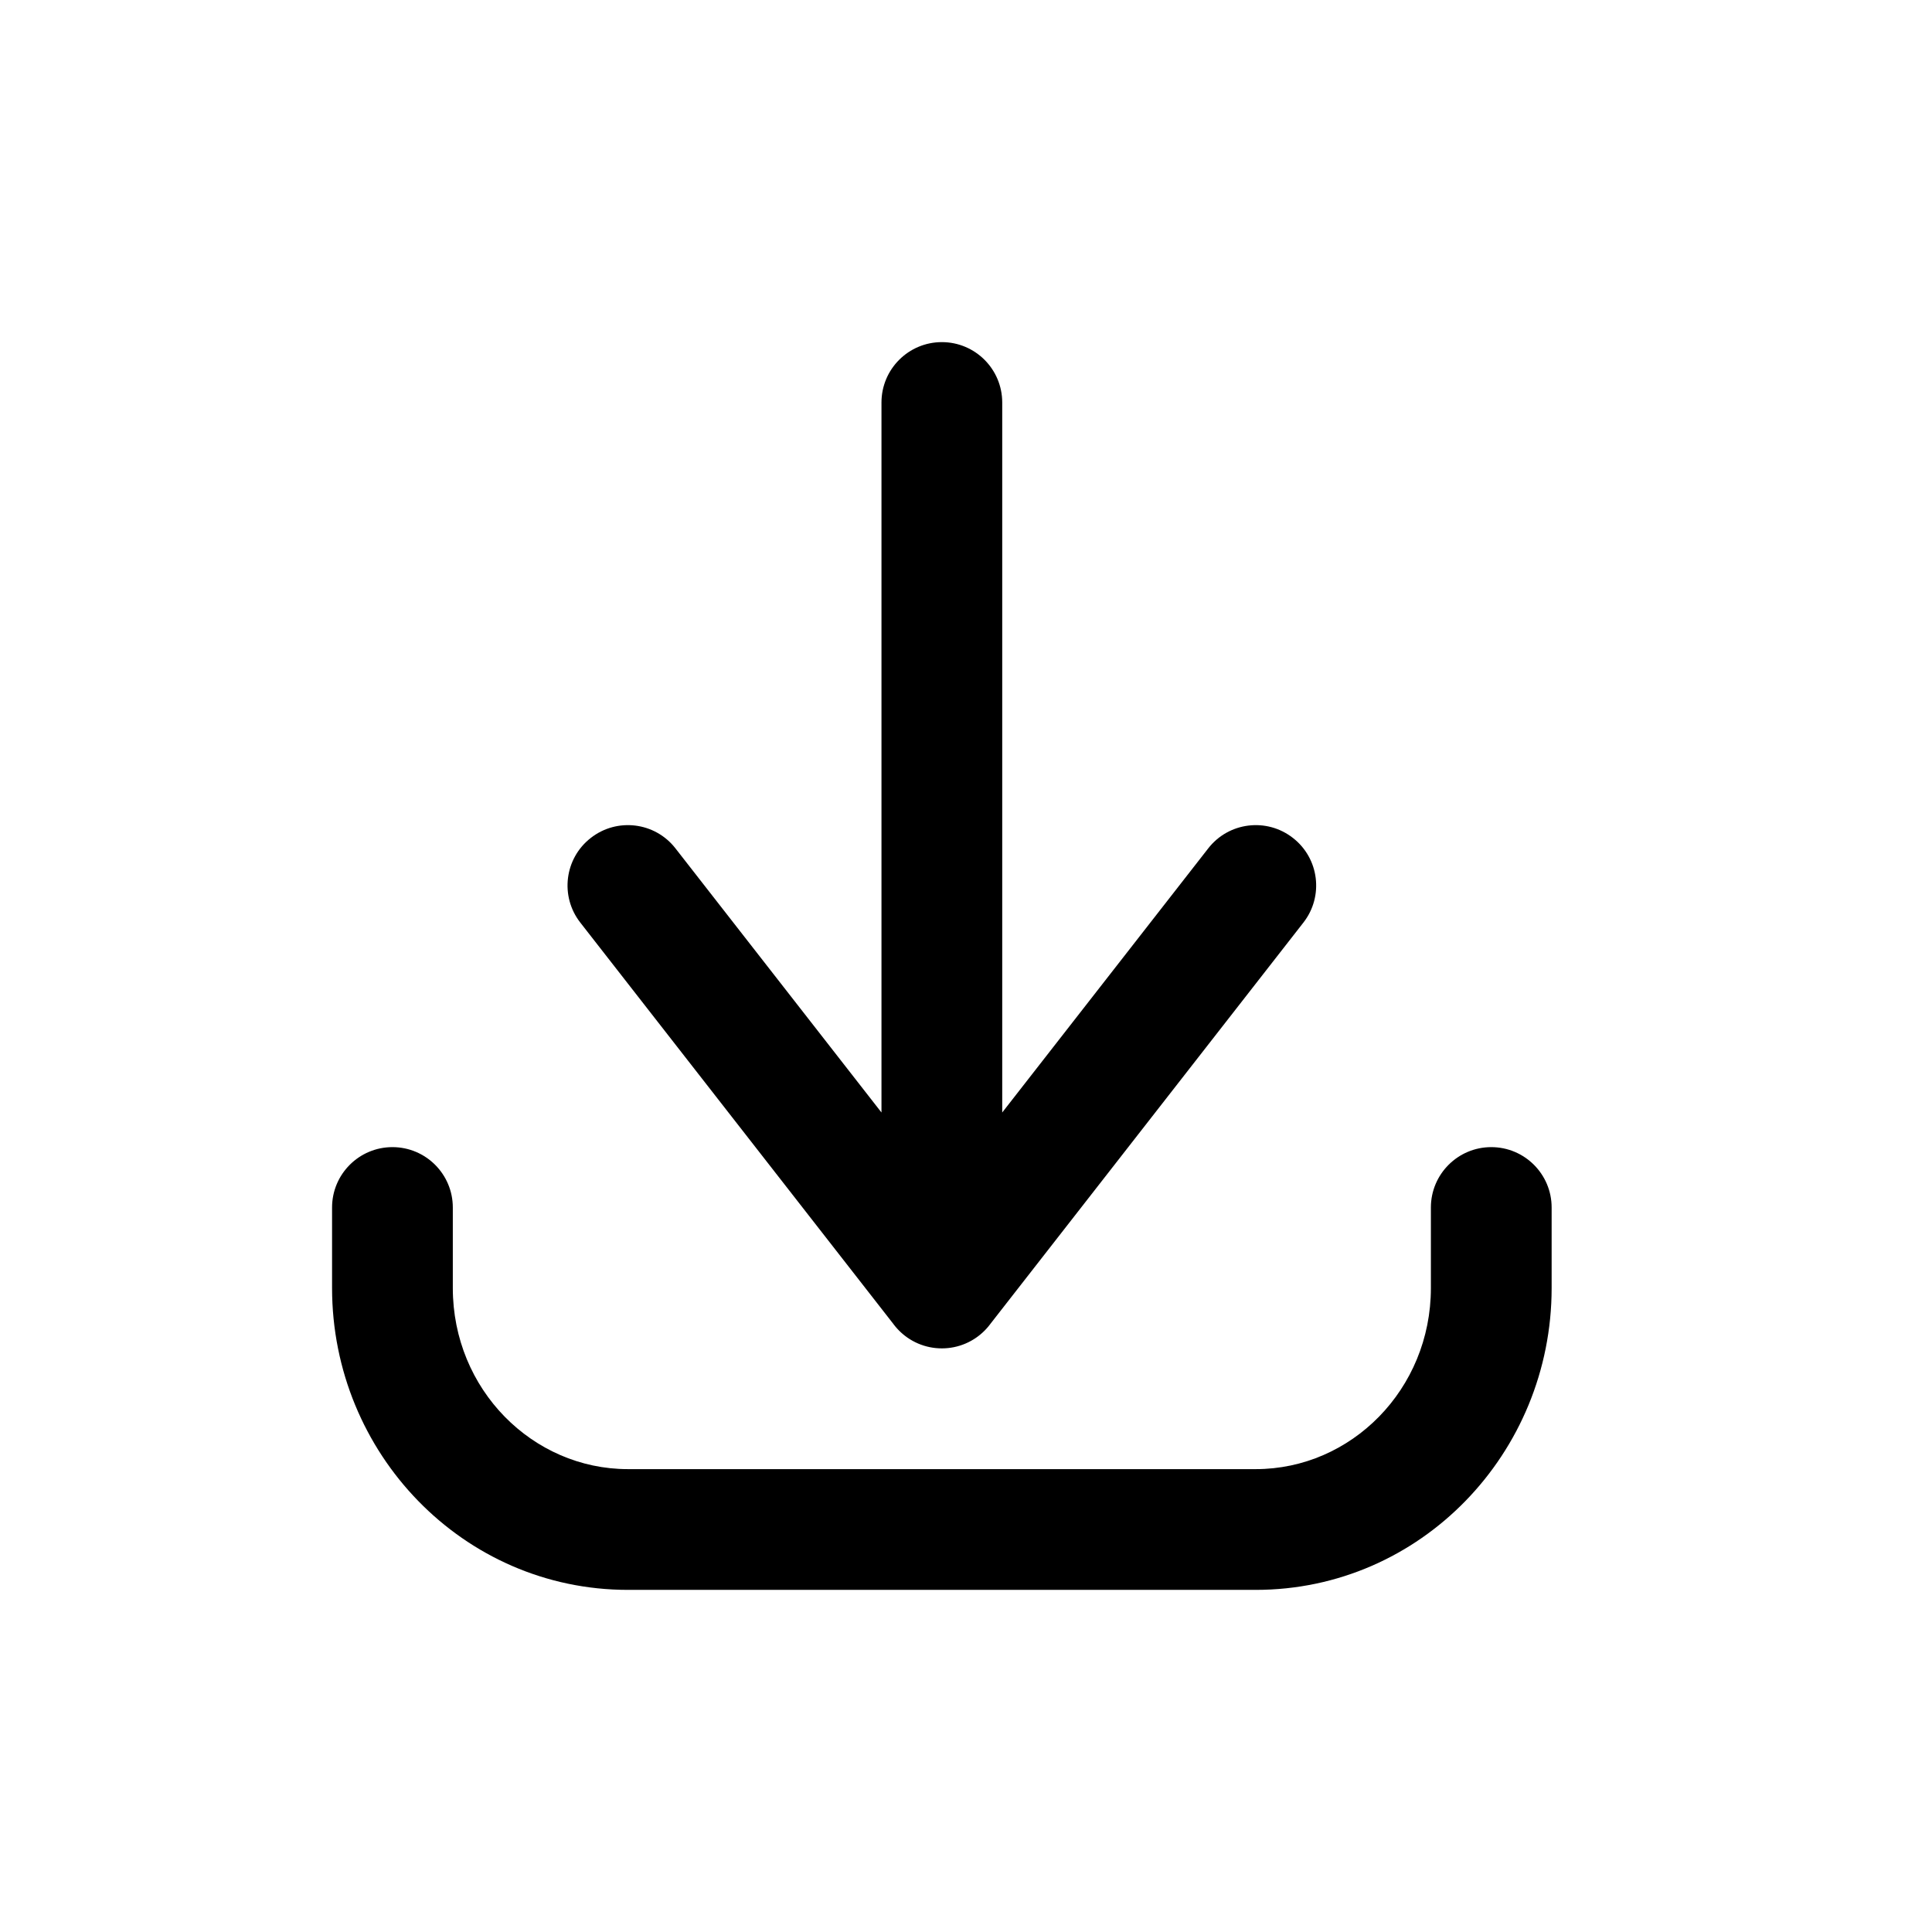
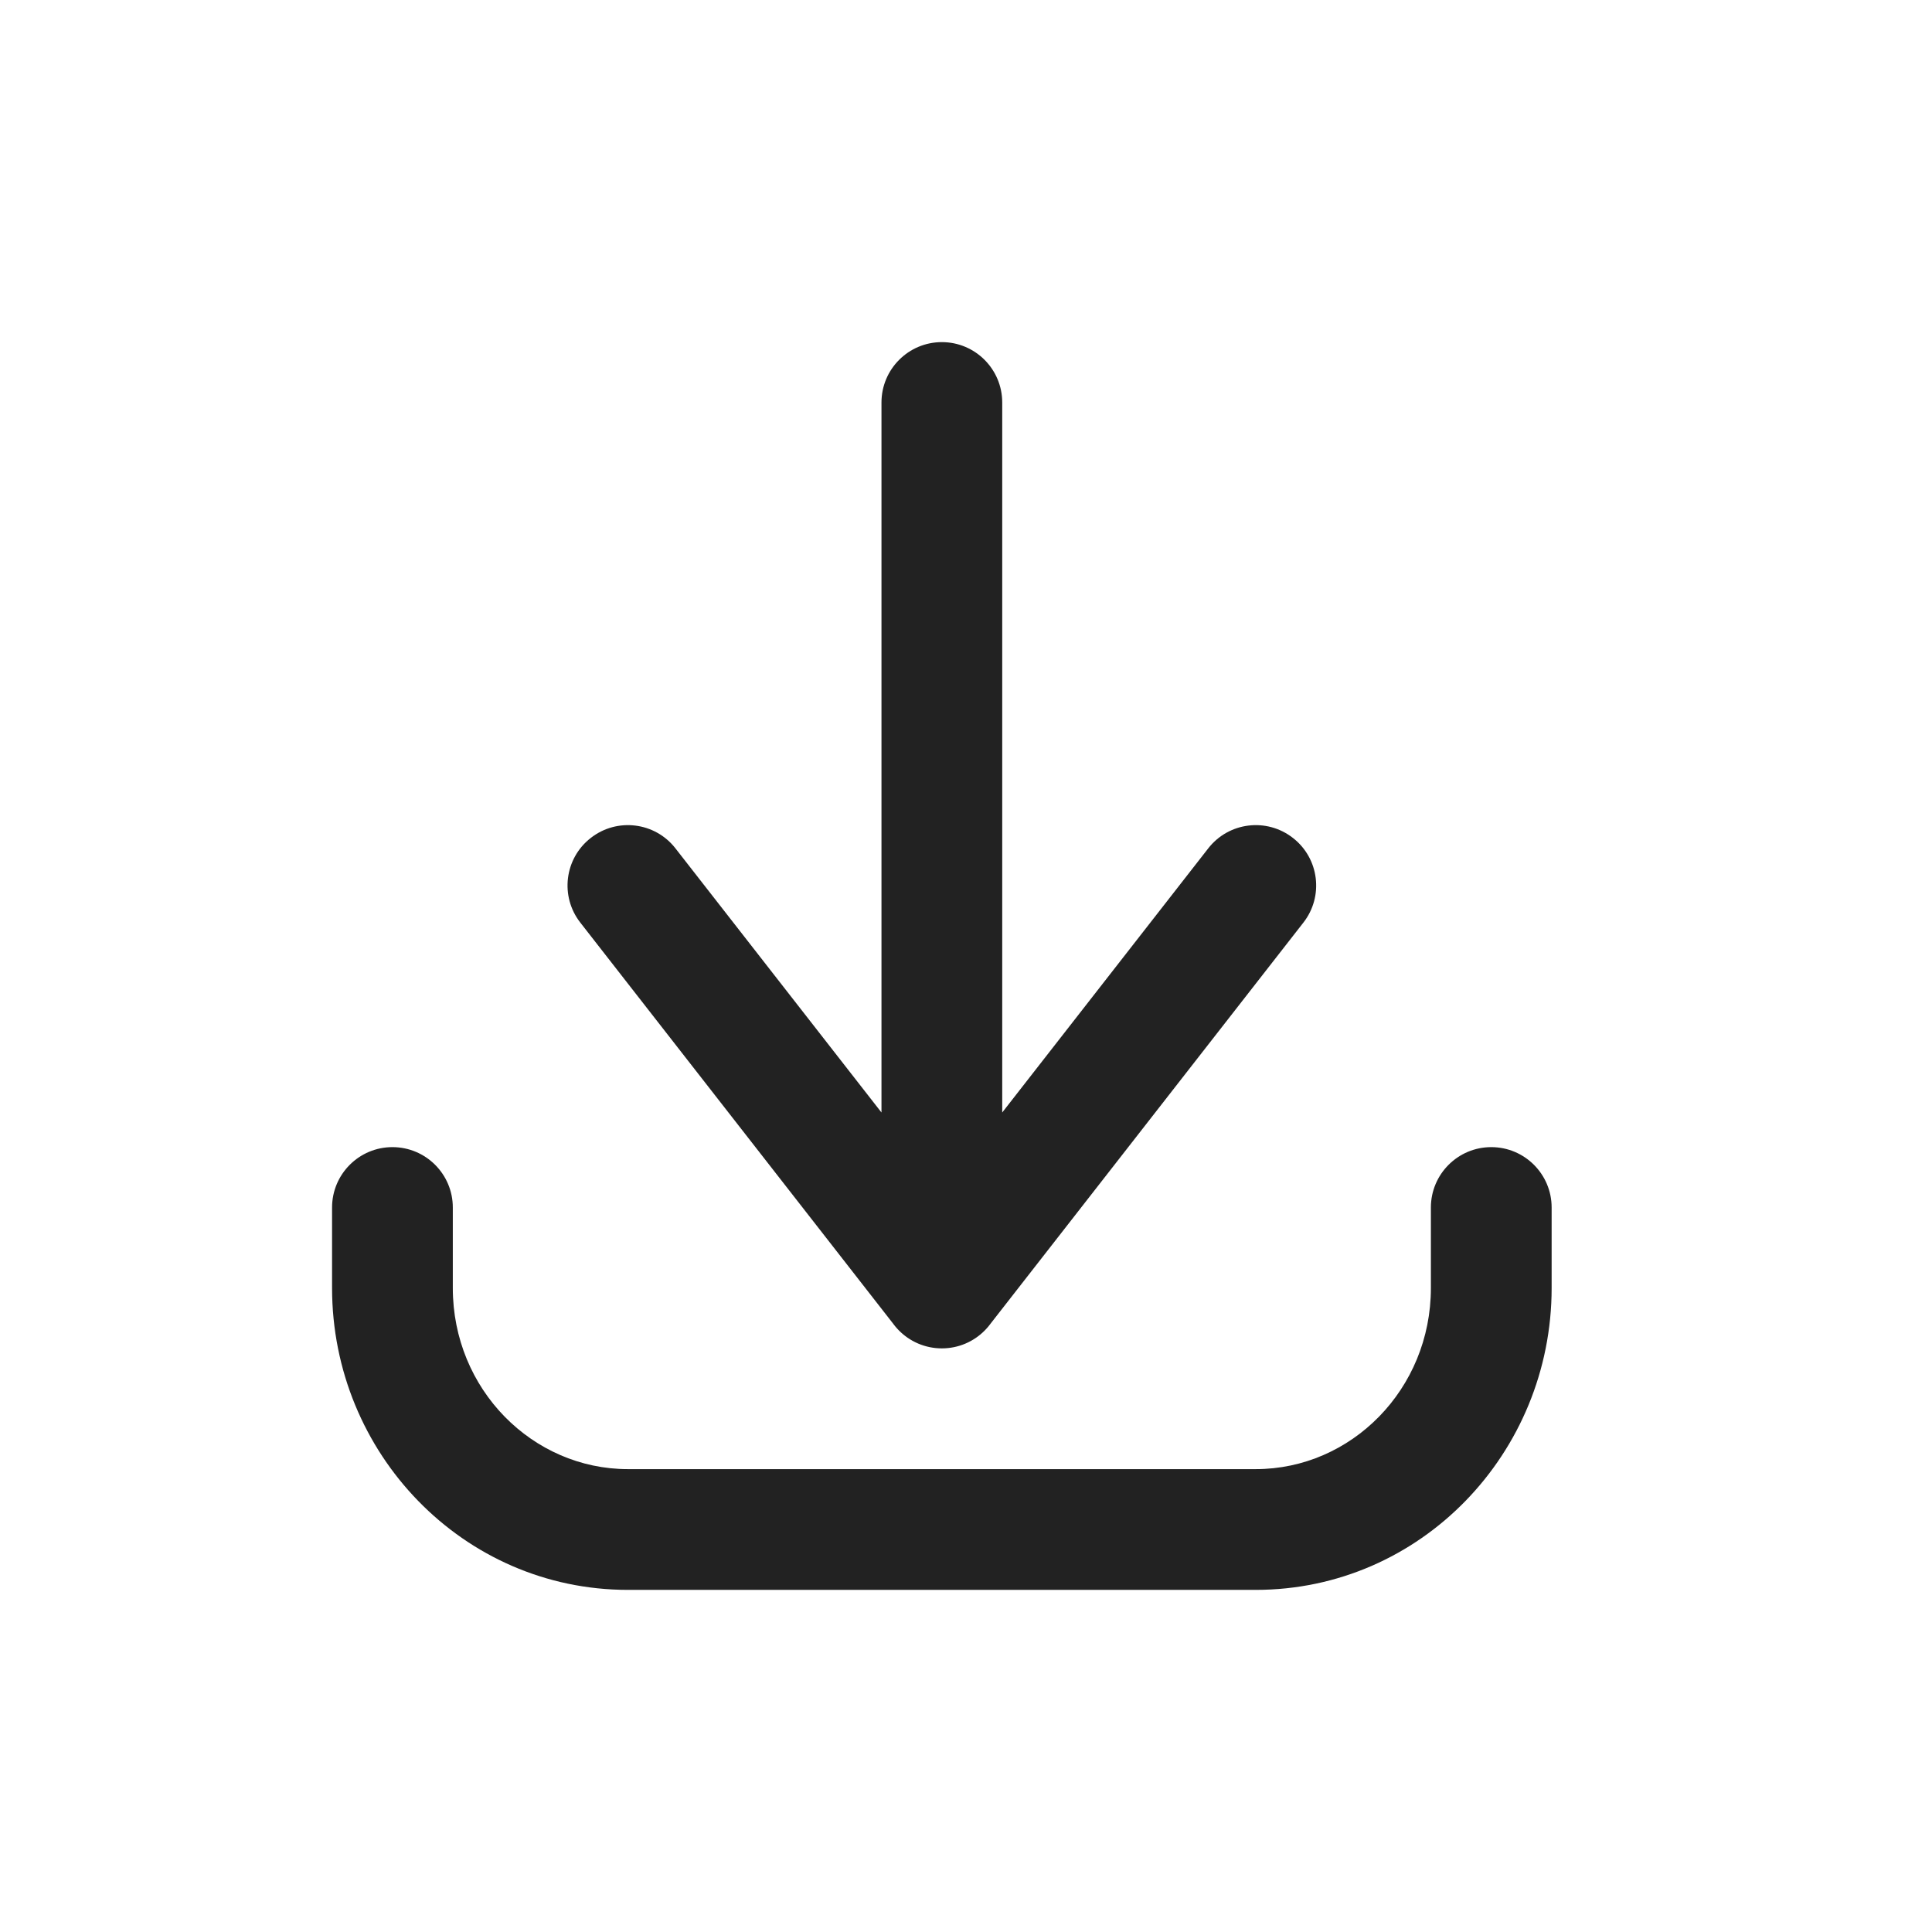
<svg xmlns="http://www.w3.org/2000/svg" width="800px" height="800px" viewBox="0 0 24 24" fill="none">
-   <path d="M5.625 15C5.625 14.586 5.289 14.25 4.875 14.25C4.461 14.25 4.125 14.586 4.125 15H5.625ZM4.875 16H4.125H4.875ZM19.275 15C19.275 14.586 18.939 14.25 18.525 14.25C18.111 14.25 17.775 14.586 17.775 15H19.275ZM11.109 15.539C10.854 15.865 10.912 16.337 11.239 16.591C11.565 16.846 12.037 16.788 12.291 16.461L11.109 15.539ZM16.191 11.461C16.446 11.135 16.388 10.663 16.061 10.409C15.735 10.154 15.263 10.212 15.009 10.539L16.191 11.461ZM11.109 16.461C11.363 16.788 11.835 16.846 12.161 16.591C12.488 16.337 12.546 15.865 12.291 15.539L11.109 16.461ZM8.391 10.539C8.137 10.212 7.665 10.154 7.339 10.409C7.012 10.663 6.954 11.135 7.209 11.461L8.391 10.539ZM10.95 16C10.95 16.414 11.286 16.75 11.7 16.75C12.114 16.75 12.45 16.414 12.45 16H10.95ZM12.45 5C12.45 4.586 12.114 4.25 11.7 4.25C11.286 4.25 10.95 4.586 10.95 5H12.45ZM4.125 15V16H5.625V15H4.125ZM4.125 16C4.125 18.053 5.753 19.75 7.8 19.75V18.25C6.617 18.25 5.625 17.261 5.625 16H4.125ZM7.8 19.75H15.6V18.25H7.8V19.75ZM15.6 19.75C17.647 19.75 19.275 18.053 19.275 16H17.775C17.775 17.261 16.783 18.25 15.6 18.25V19.75ZM19.275 16V15H17.775V16H19.275ZM12.291 16.461L16.191 11.461L15.009 10.539L11.109 15.539L12.291 16.461ZM12.291 15.539L8.391 10.539L7.209 11.461L11.109 16.461L12.291 15.539ZM12.45 16V5H10.95V16H12.45Z" fill="#000000" />
+   <path d="M5.625 15C5.625 14.586 5.289 14.25 4.875 14.25C4.461 14.25 4.125 14.586 4.125 15H5.625ZM4.875 16H4.125H4.875ZM19.275 15C19.275 14.586 18.939 14.25 18.525 14.25C18.111 14.25 17.775 14.586 17.775 15H19.275ZM11.109 15.539C10.854 15.865 10.912 16.337 11.239 16.591C11.565 16.846 12.037 16.788 12.291 16.461L11.109 15.539ZM16.191 11.461C16.446 11.135 16.388 10.663 16.061 10.409C15.735 10.154 15.263 10.212 15.009 10.539L16.191 11.461ZM11.109 16.461C11.363 16.788 11.835 16.846 12.161 16.591C12.488 16.337 12.546 15.865 12.291 15.539L11.109 16.461ZM8.391 10.539C8.137 10.212 7.665 10.154 7.339 10.409C7.012 10.663 6.954 11.135 7.209 11.461L8.391 10.539ZM10.95 16C10.95 16.414 11.286 16.75 11.7 16.75C12.114 16.75 12.45 16.414 12.45 16H10.95ZM12.45 5C12.45 4.586 12.114 4.25 11.7 4.25C11.286 4.25 10.95 4.586 10.95 5H12.45ZM4.125 15V16H5.625V15H4.125ZM4.125 16C4.125 18.053 5.753 19.75 7.8 19.75V18.25C6.617 18.25 5.625 17.261 5.625 16H4.125ZM7.8 19.75H15.6V18.25H7.8V19.75ZM15.6 19.75C17.647 19.75 19.275 18.053 19.275 16H17.775C17.775 17.261 16.783 18.25 15.6 18.25V19.75ZM19.275 16V15H17.775V16H19.275ZM12.291 16.461L16.191 11.461L15.009 10.539L11.109 15.539L12.291 16.461ZM12.291 15.539L8.391 10.539L7.209 11.461L11.109 16.461L12.291 15.539ZM12.45 16V5H10.95V16H12.45Z" fill="#222222" />
</svg>
